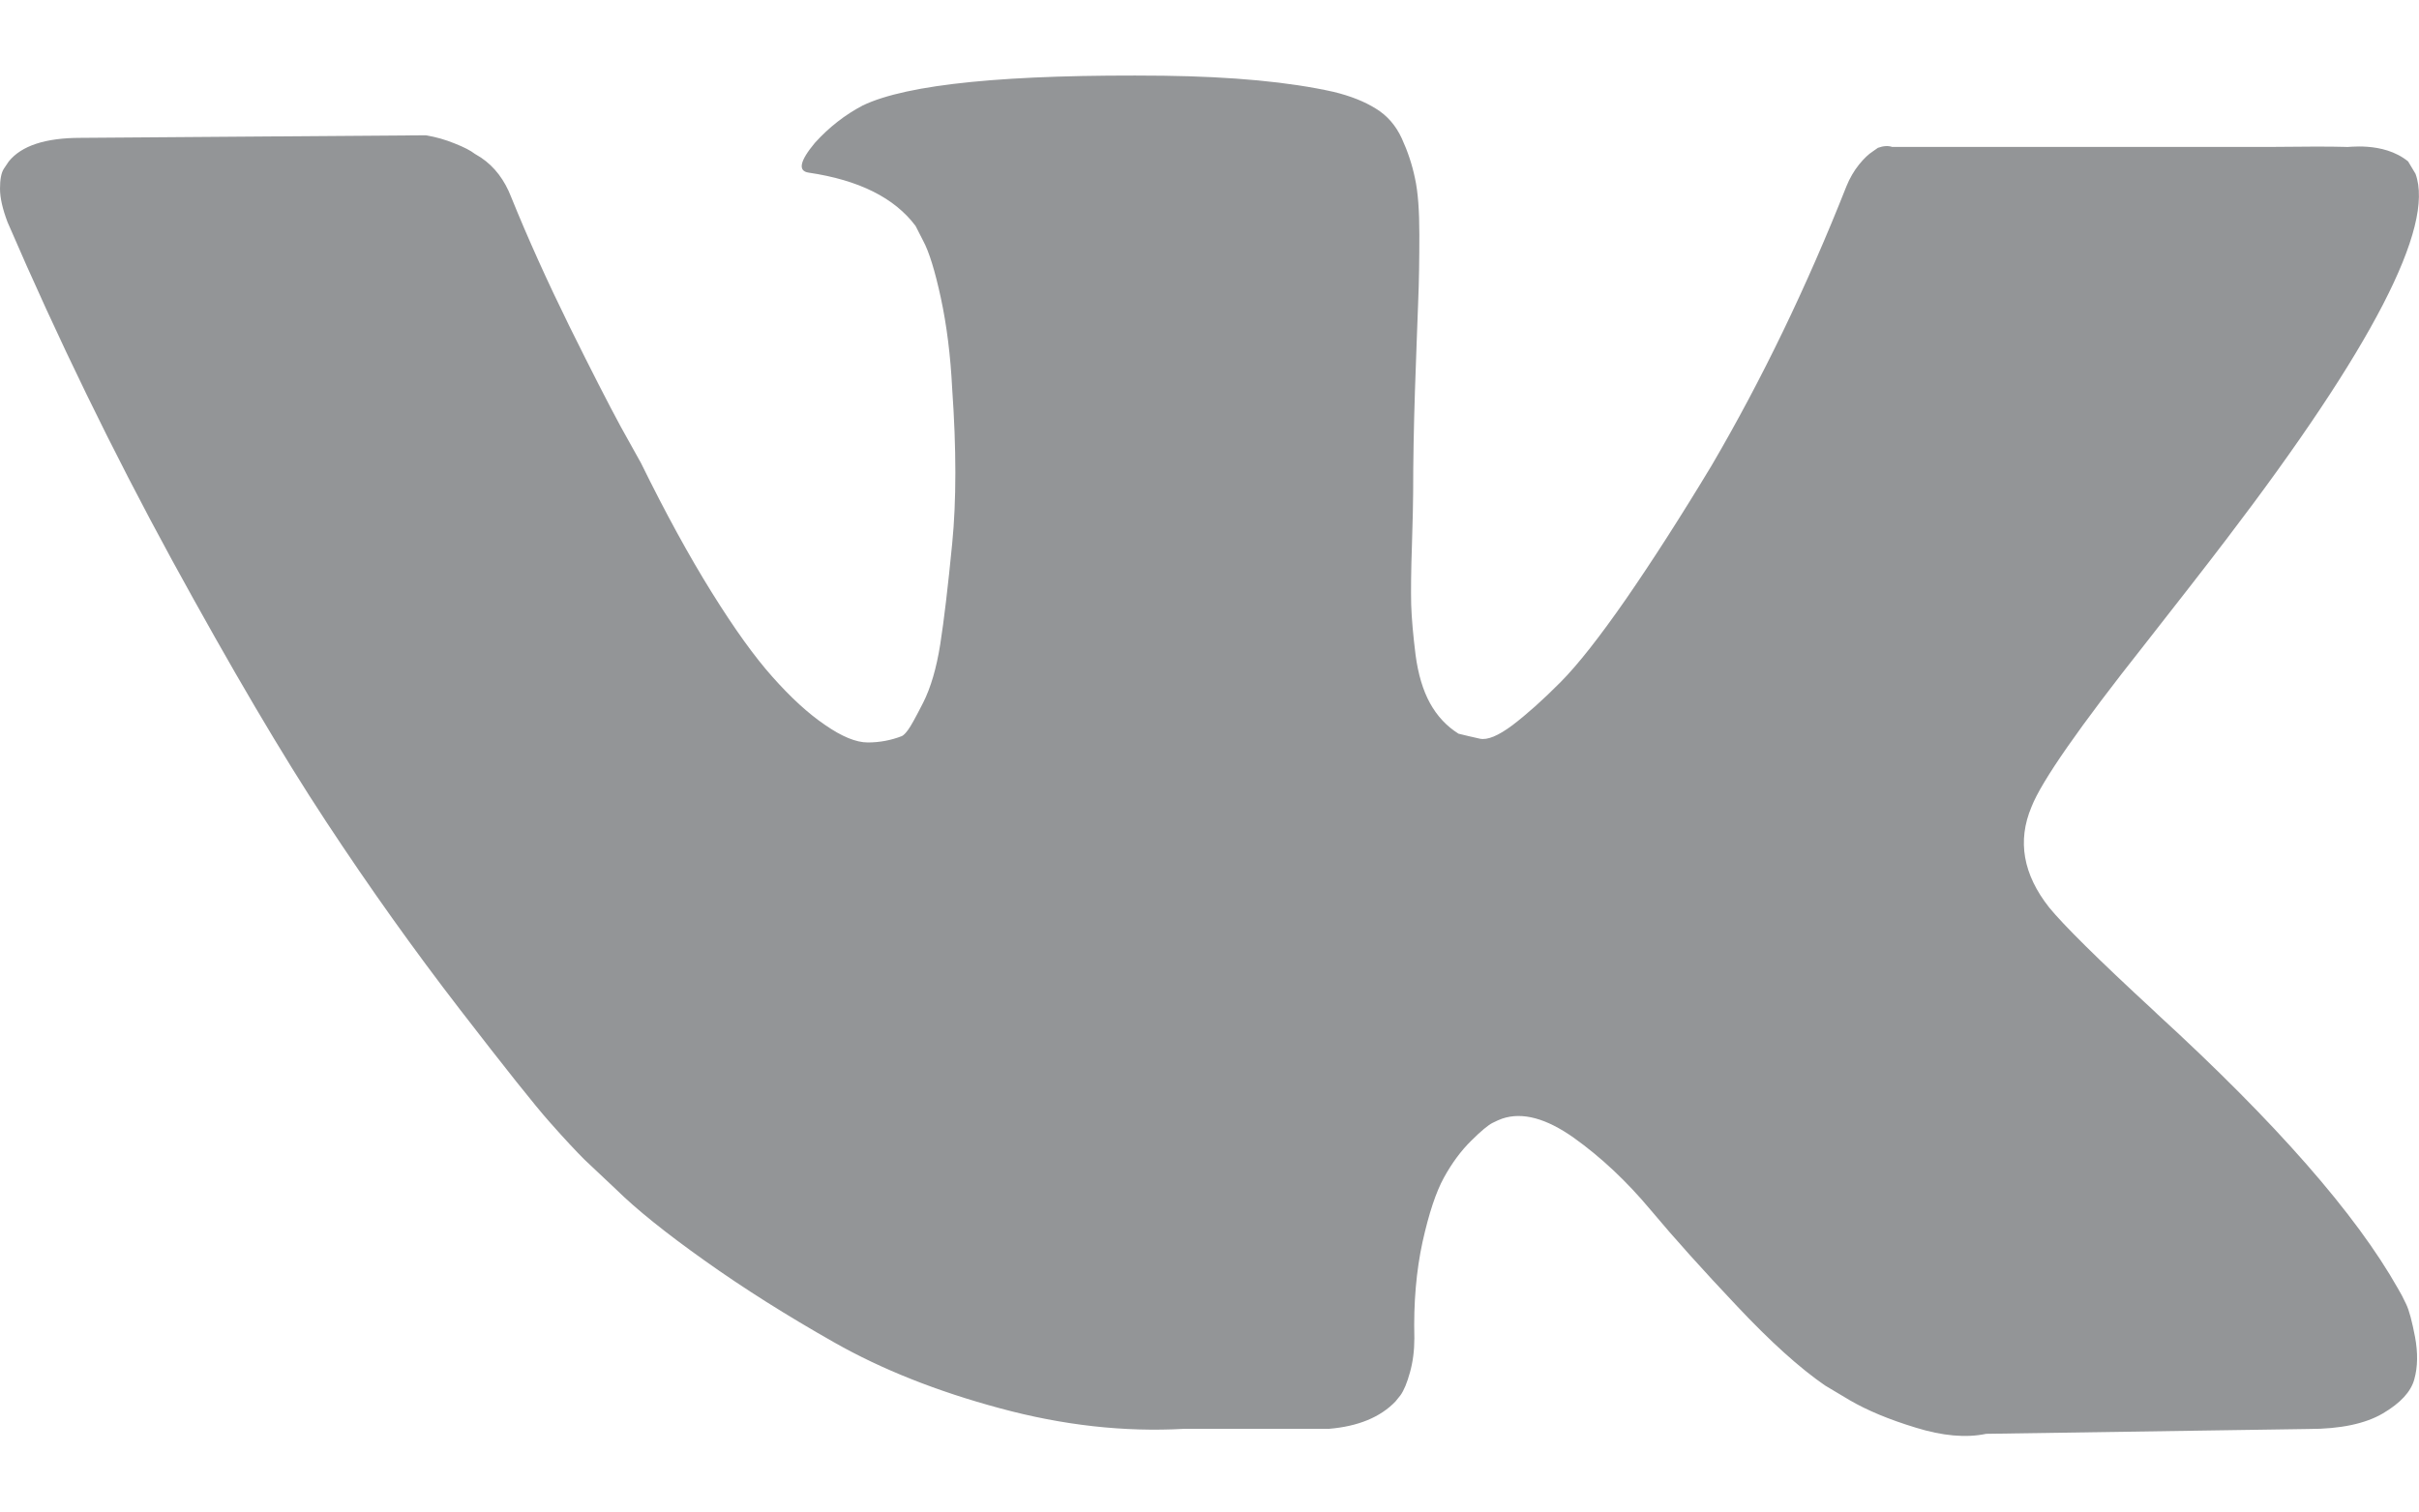
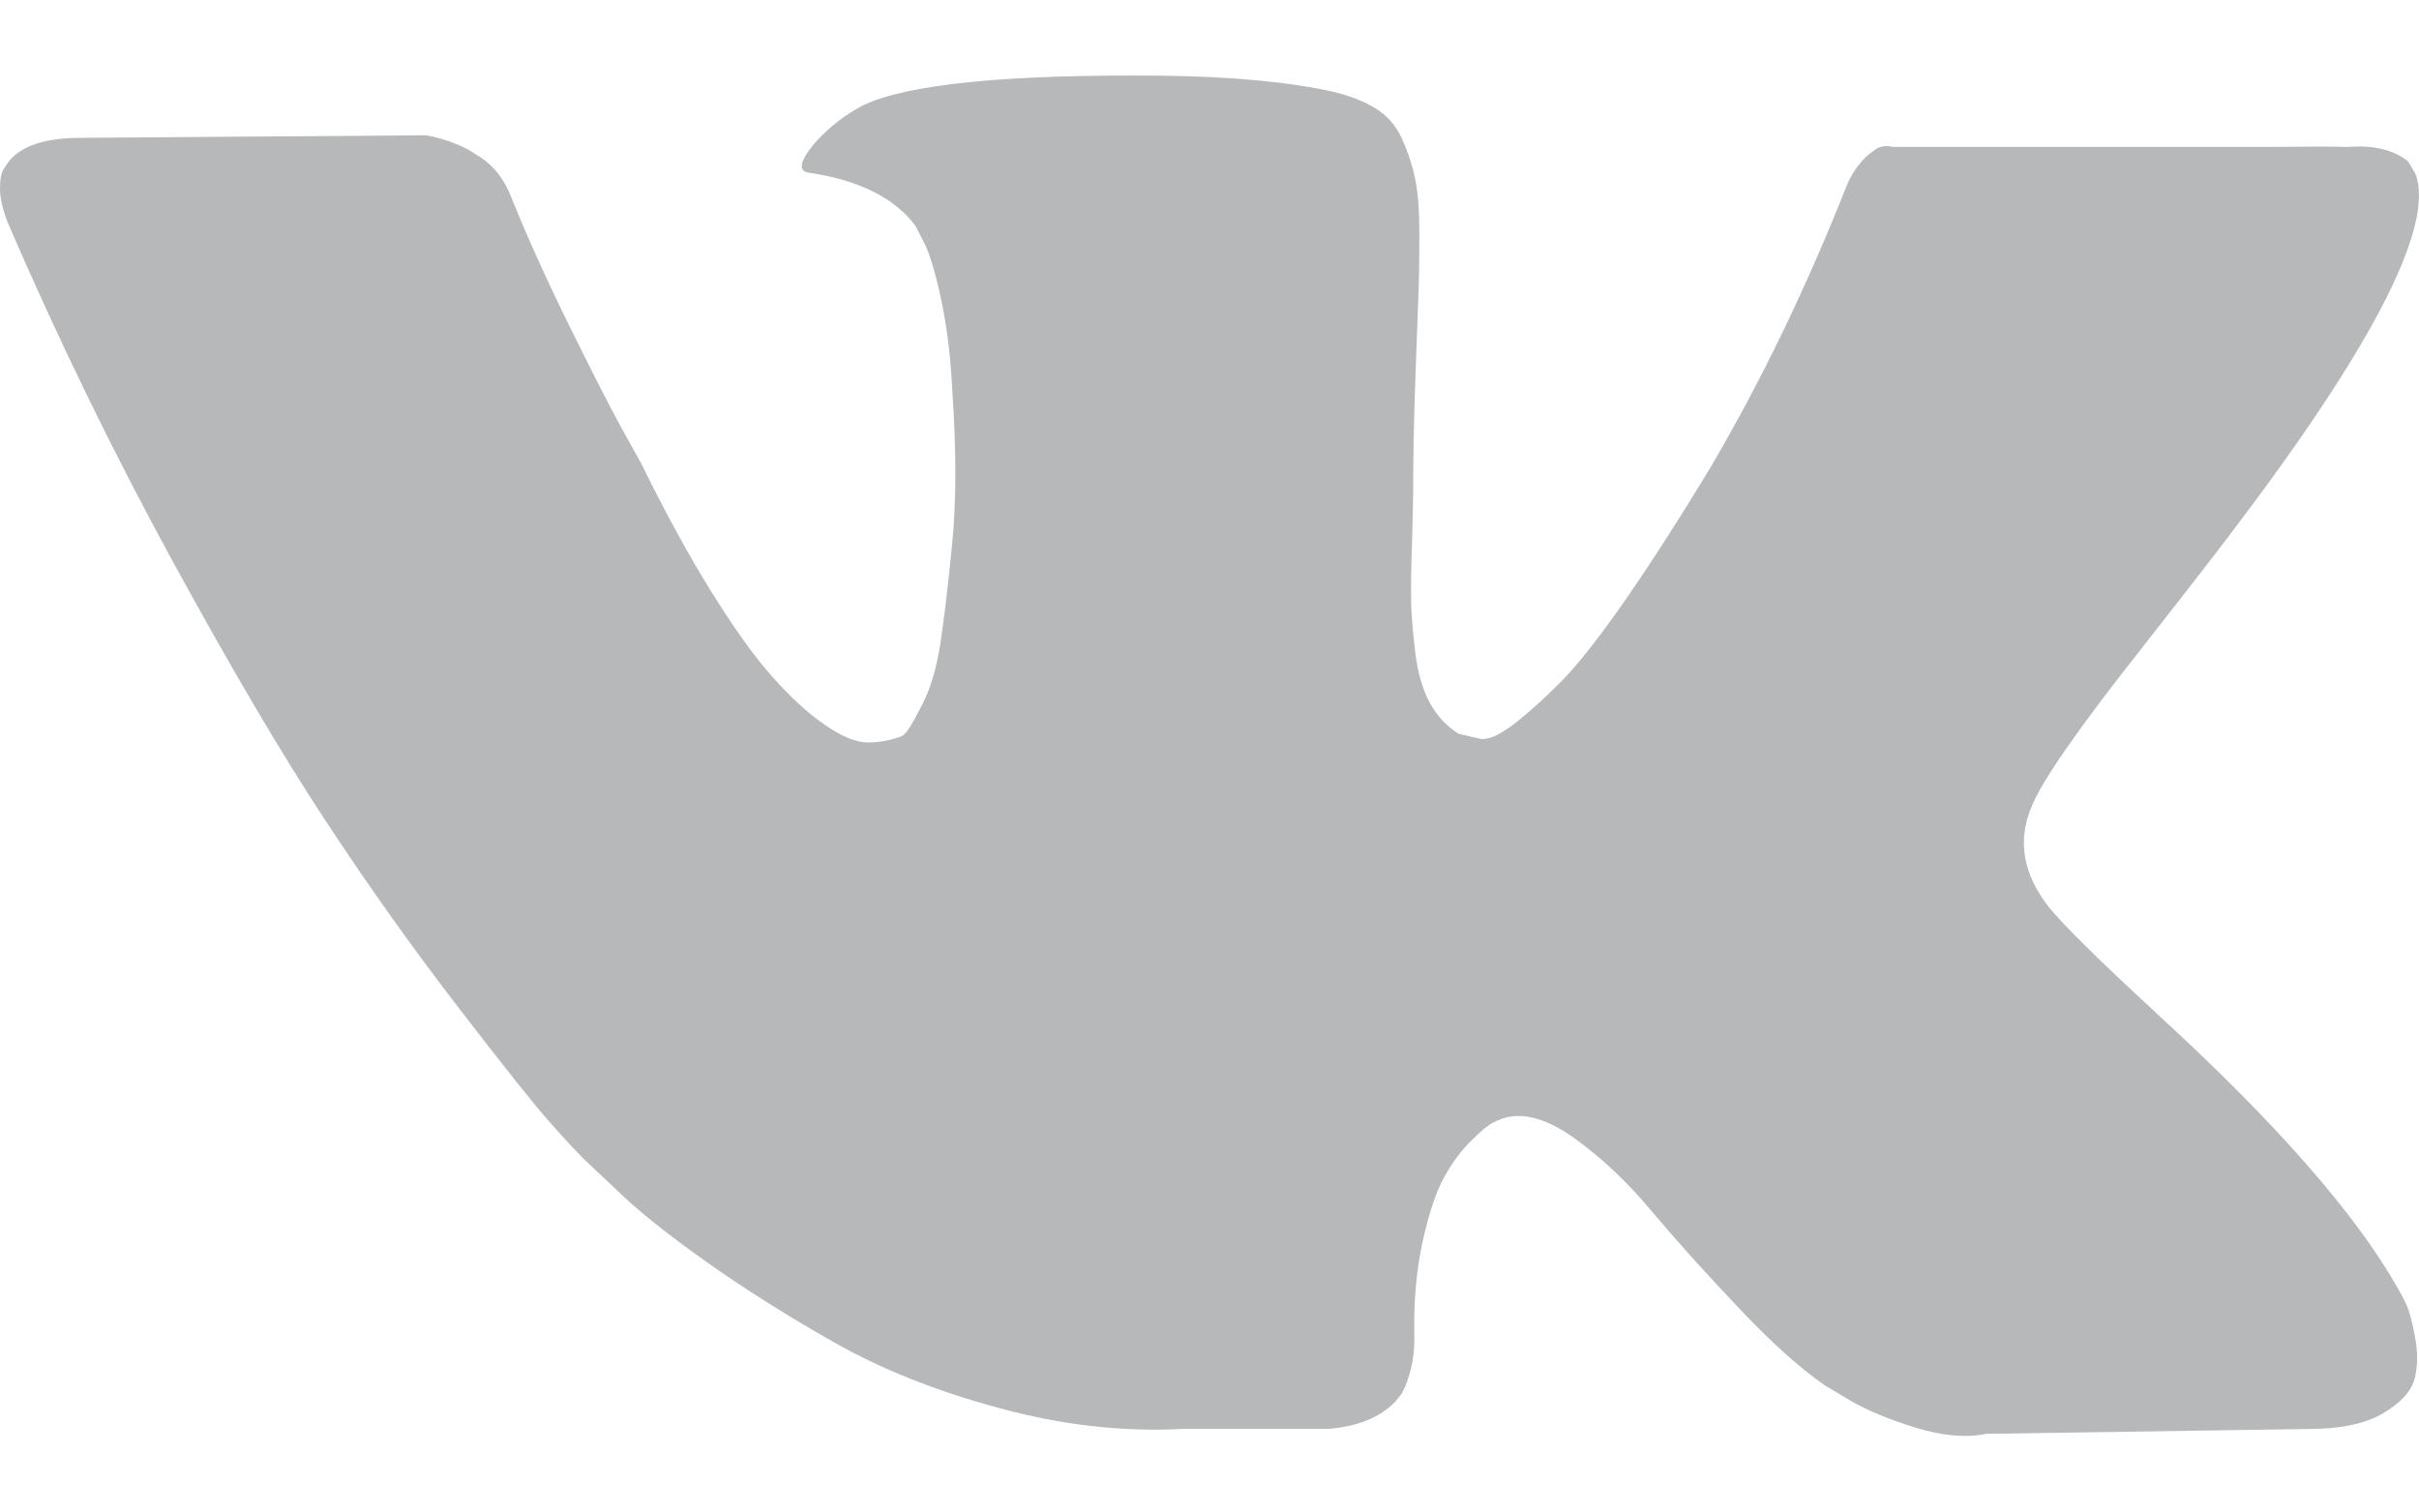
<svg xmlns="http://www.w3.org/2000/svg" width="16px" height="10px" viewBox="0 0 16 10" version="1.1">
  <defs />
-   <g id="component/menu_960" stroke="none" stroke-width="1" fill="none" fill-rule="evenodd" transform="translate(-1669, -20)">
-     <path d="M1684.915,28.628 C1684.896,28.587 1684.878,28.553 1684.861,28.525 C1684.583,28.032 1684.053,27.427 1683.27,26.71 L1683.245,26.686 C1682.873,26.343 1682.648,26.119 1682.554,26.004 C1682.381,25.785 1682.342,25.563 1682.437,25.338 C1682.503,25.169 1682.753,24.81 1683.186,24.263 C1683.414,23.972 1683.595,23.74 1683.728,23.565 C1684.689,22.305 1685.105,21.5 1684.977,21.15 L1684.928,21.068 C1684.761,20.932 1684.518,20.978 1684.518,20.972 C1684.417,20.969 1684.25,20.969 1684.018,20.972 L1681.515,20.972 C1681.489,20.963 1681.457,20.965 1681.421,20.978 L1681.387,21.002 C1681.36,21.019 1681.329,21.048 1681.296,21.089 C1681.263,21.13 1681.235,21.178 1681.213,21.232 C1680.951,21.895 1680.654,22.511 1680.321,23.08 C1680.116,23.42 1679.927,23.714 1679.755,23.963 C1679.582,24.212 1679.438,24.396 1679.322,24.513 C1679.205,24.631 1679.099,24.725 1679.005,24.797 C1678.91,24.868 1678.838,24.898 1678.788,24.887 C1678.738,24.876 1678.691,24.865 1678.647,24.854 C1678.569,24.805 1678.506,24.738 1678.459,24.653 C1678.412,24.568 1678.38,24.461 1678.363,24.333 C1678.347,24.204 1678.337,24.093 1678.334,24 C1678.332,23.907 1678.333,23.775 1678.339,23.606 C1678.344,23.436 1678.347,23.321 1678.347,23.261 C1678.347,23.053 1678.351,22.827 1678.359,22.583 C1678.368,22.34 1678.374,22.146 1678.38,22.004 C1678.386,21.862 1678.388,21.711 1678.388,21.552 C1678.388,21.394 1678.379,21.269 1678.359,21.179 C1678.34,21.088 1678.311,21.001 1678.272,20.916 C1678.233,20.831 1678.176,20.765 1678.101,20.719 C1678.026,20.672 1677.933,20.635 1677.822,20.608 C1677.528,20.542 1677.153,20.507 1676.697,20.501 C1675.665,20.49 1675.001,20.556 1674.706,20.698 C1674.59,20.759 1674.484,20.841 1674.39,20.945 C1674.29,21.065 1674.276,21.131 1674.348,21.142 C1674.681,21.191 1674.917,21.309 1675.056,21.495 L1675.106,21.593 C1675.145,21.665 1675.184,21.791 1675.223,21.971 C1675.262,22.152 1675.287,22.352 1675.298,22.571 C1675.326,22.97 1675.326,23.313 1675.298,23.597 C1675.27,23.882 1675.244,24.104 1675.219,24.263 C1675.194,24.421 1675.156,24.55 1675.106,24.649 C1675.056,24.747 1675.023,24.807 1675.006,24.829 C1674.99,24.851 1674.976,24.865 1674.965,24.87 C1674.893,24.898 1674.817,24.912 1674.74,24.912 C1674.662,24.912 1674.568,24.873 1674.457,24.796 C1674.345,24.72 1674.23,24.614 1674.111,24.48 C1673.991,24.346 1673.857,24.159 1673.707,23.918 C1673.557,23.677 1673.401,23.392 1673.24,23.064 L1673.107,22.825 C1673.024,22.672 1672.91,22.449 1672.765,22.156 C1672.621,21.863 1672.493,21.58 1672.382,21.306 C1672.338,21.191 1672.271,21.103 1672.182,21.043 L1672.141,21.018 C1672.113,20.996 1672.068,20.973 1672.007,20.949 C1671.946,20.924 1671.883,20.906 1671.816,20.895 L1669.533,20.912 C1669.3,20.912 1669.142,20.964 1669.058,21.068 L1669.025,21.117 C1669.008,21.144 1669,21.188 1669,21.248 C1669,21.309 1669.017,21.383 1669.05,21.47 C1669.383,22.242 1669.746,22.987 1670.137,23.704 C1670.529,24.421 1670.869,24.999 1671.158,25.437 C1671.446,25.875 1671.741,26.288 1672.041,26.677 C1672.341,27.066 1672.539,27.315 1672.636,27.424 C1672.733,27.534 1672.81,27.616 1672.865,27.671 L1673.074,27.868 C1673.207,27.999 1673.403,28.157 1673.661,28.34 C1673.919,28.524 1674.205,28.704 1674.519,28.882 C1674.833,29.06 1675.198,29.205 1675.614,29.317 C1676.031,29.43 1676.436,29.475 1676.831,29.453 L1677.789,29.453 C1677.983,29.437 1678.13,29.376 1678.23,29.272 L1678.263,29.231 C1678.286,29.199 1678.307,29.148 1678.326,29.079 C1678.345,29.011 1678.355,28.936 1678.355,28.854 C1678.349,28.618 1678.368,28.406 1678.409,28.217 C1678.451,28.028 1678.498,27.886 1678.551,27.79 C1678.604,27.694 1678.663,27.614 1678.73,27.548 C1678.796,27.482 1678.844,27.443 1678.872,27.429 C1678.899,27.415 1678.921,27.406 1678.938,27.4 C1679.071,27.356 1679.228,27.399 1679.409,27.527 C1679.59,27.656 1679.759,27.815 1679.917,28.004 C1680.075,28.193 1680.266,28.405 1680.488,28.64 C1680.71,28.876 1680.904,29.051 1681.071,29.166 L1681.237,29.265 C1681.349,29.33 1681.493,29.391 1681.671,29.445 C1681.848,29.5 1682.004,29.514 1682.137,29.486 L1684.27,29.454 C1684.481,29.454 1684.645,29.419 1684.761,29.351 C1684.878,29.282 1684.947,29.207 1684.969,29.125 C1684.992,29.043 1684.993,28.95 1684.974,28.846 C1684.954,28.742 1684.935,28.669 1684.915,28.628 Z" id="Shape-Copy" fill="#939597" fill-rule="nonzero" />
+   <g id="component/footer" stroke="none" stroke-width="1" fill="none" fill-rule="evenodd" transform="translate(-1063, -54)" opacity="0.67">
+     <g id="подвал" fill="#939597" fill-rule="nonzero">
+       <g id="social" transform="translate(1062, 50)">
+         <g id="vk">
+           <path d="M16.915,12.628 C16.896,12.587 16.878,12.553 16.861,12.525 C16.583,12.032 16.053,11.427 15.27,10.71 L15.245,10.686 C14.873,10.343 14.648,10.119 14.554,10.004 C14.381,9.785 14.342,9.563 14.437,9.338 C14.503,9.169 14.753,8.81 15.186,8.263 C15.414,7.972 15.595,7.74 15.728,7.565 C16.689,6.305 17.105,5.5 16.977,5.15 L16.928,5.068 C16.761,4.932 16.518,4.978 16.518,4.972 C16.417,4.969 16.25,4.969 16.018,4.972 L13.515,4.972 C13.489,4.963 13.457,4.965 13.421,4.978 L13.387,5.002 C13.36,5.019 13.329,5.048 13.296,5.089 C13.263,5.13 13.235,5.178 13.213,5.232 C12.951,5.895 12.654,6.511 12.321,7.08 C12.116,7.42 11.927,7.714 11.755,7.963 C11.582,8.212 11.438,8.396 11.322,8.513 C11.205,8.631 11.099,8.725 11.005,8.797 C10.91,8.868 10.838,8.898 10.788,8.887 C10.738,8.876 10.691,8.865 10.647,8.854 C10.569,8.805 10.506,8.738 10.459,8.653 C10.412,8.568 10.38,8.461 10.363,8.333 C10.347,8.204 10.337,8.093 10.334,8 C10.332,7.907 10.333,7.775 10.339,7.606 C10.344,7.436 10.347,7.321 10.347,7.261 C10.347,7.053 10.351,6.827 10.359,6.583 C10.368,6.34 10.374,6.146 10.38,6.004 C10.386,5.862 10.388,5.711 10.388,5.552 C10.388,5.394 10.379,5.269 10.359,5.179 C10.34,5.088 10.311,5.001 10.272,4.916 C10.233,4.831 10.176,4.765 10.101,4.719 C10.026,4.672 9.933,4.635 9.822,4.608 C9.528,4.542 9.153,4.507 8.697,4.501 C7.665,4.49 7.001,4.556 6.706,4.698 C6.59,4.759 6.484,4.841 6.39,4.945 C6.29,5.065 6.276,5.131 6.348,5.142 C6.681,5.191 6.917,5.309 7.056,5.495 L7.106,5.593 C7.145,5.665 7.184,5.791 7.223,5.971 C7.262,6.152 7.287,6.352 7.298,6.571 C7.326,6.97 7.326,7.313 7.298,7.597 C7.27,7.882 7.244,8.104 7.219,8.263 C7.194,8.421 7.156,8.55 7.106,8.649 C7.056,8.747 7.023,8.807 7.006,8.829 C6.99,8.851 6.976,8.865 6.965,8.87 C6.893,8.898 6.817,8.912 6.74,8.912 C6.662,8.912 6.568,8.873 6.457,8.796 C6.345,8.72 6.23,8.614 6.111,8.48 C5.991,8.346 5.857,8.159 5.707,7.918 C5.557,7.677 5.401,7.392 5.24,7.064 L5.107,6.825 C5.024,6.672 4.91,6.449 4.766,6.156 C4.621,5.863 4.493,5.58 4.382,5.306 C4.338,5.191 4.271,5.103 4.182,5.043 L4.141,5.018 C4.113,4.996 4.068,4.973 4.007,4.949 C3.946,4.924 3.883,4.906 3.816,4.895 L1.533,4.912 C1.3,4.912 1.142,4.964 1.058,5.068 L1.025,5.117 C1.008,5.144 1,5.188 1,5.248 C1,5.309 1.017,5.383 1.05,5.47 C1.383,6.242 1.746,6.987 2.137,7.704 C2.529,8.421 2.869,8.999 3.158,9.437 C3.446,9.875 3.741,10.288 4.041,10.677 C4.34,11.066 4.539,11.315 4.636,11.424 C4.733,11.534 4.81,11.616 4.865,11.671 L5.074,11.868 C5.207,11.999 5.403,12.157 5.661,12.34 C5.919,12.524 6.205,12.704 6.519,12.882 C6.833,13.06 7.198,13.205 7.614,13.317 C8.031,13.43 8.436,13.475 8.831,13.453 L9.789,13.453 C9.983,13.437 10.13,13.376 10.23,13.272 L10.263,13.231 C10.286,13.199 10.307,13.148 10.326,13.079 C10.345,13.011 10.355,12.936 10.355,12.854 C10.349,12.618 10.368,12.406 10.409,12.217 C10.451,12.028 10.498,11.886 10.551,11.79 C10.604,11.694 10.663,11.614 10.73,11.548 C10.796,11.482 10.844,11.443 10.872,11.429 C10.899,11.415 10.921,11.406 10.938,11.4 C11.071,11.356 11.228,11.399 11.409,11.527 C11.589,11.656 11.759,11.815 11.917,12.004 C12.075,12.193 12.266,12.405 12.488,12.64 C12.71,12.876 12.904,13.051 13.071,13.166 L13.237,13.265 C13.349,13.33 13.493,13.391 13.671,13.445 C13.848,13.5 14.004,13.514 14.137,13.486 L16.27,13.454 C16.481,13.454 16.645,13.419 16.761,13.351 C16.878,13.282 16.947,13.207 16.97,13.125 C16.992,13.043 16.993,12.95 16.974,12.846 C16.954,12.742 16.935,12.669 16.915,12.628 Z" id="Shape" />
+         </g>
+       </g>
+     </g>
  </g>
</svg>
